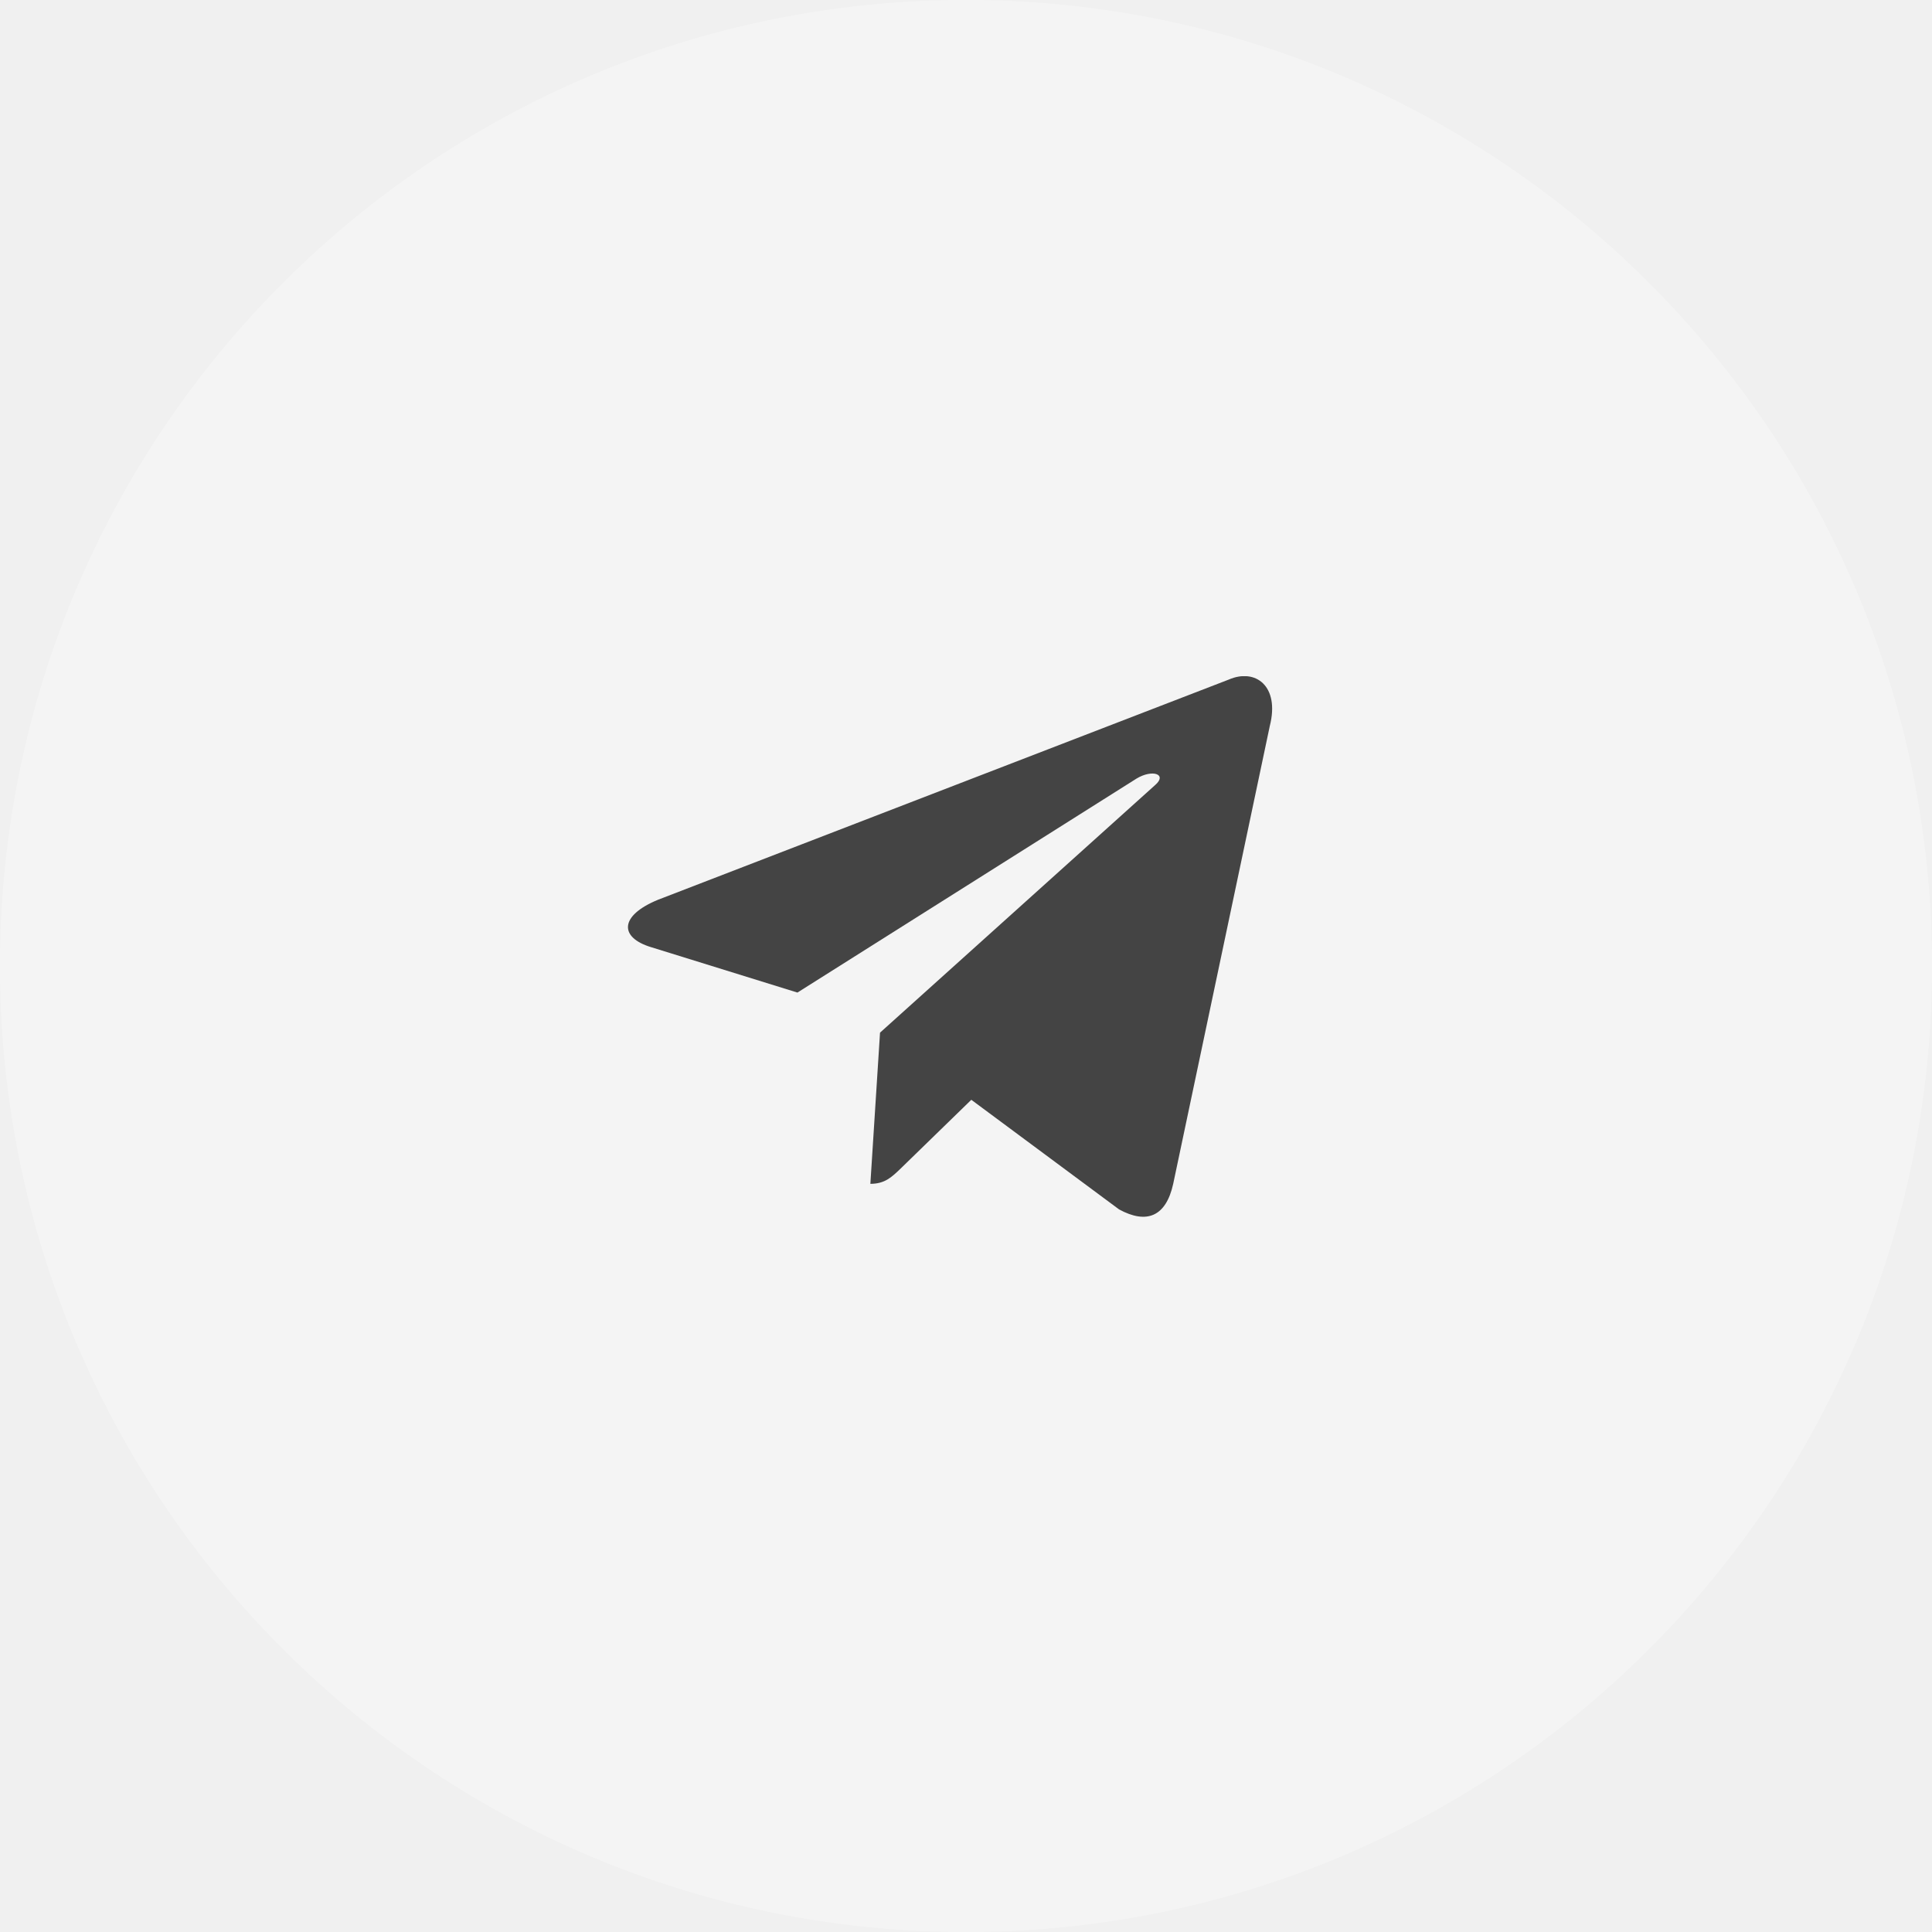
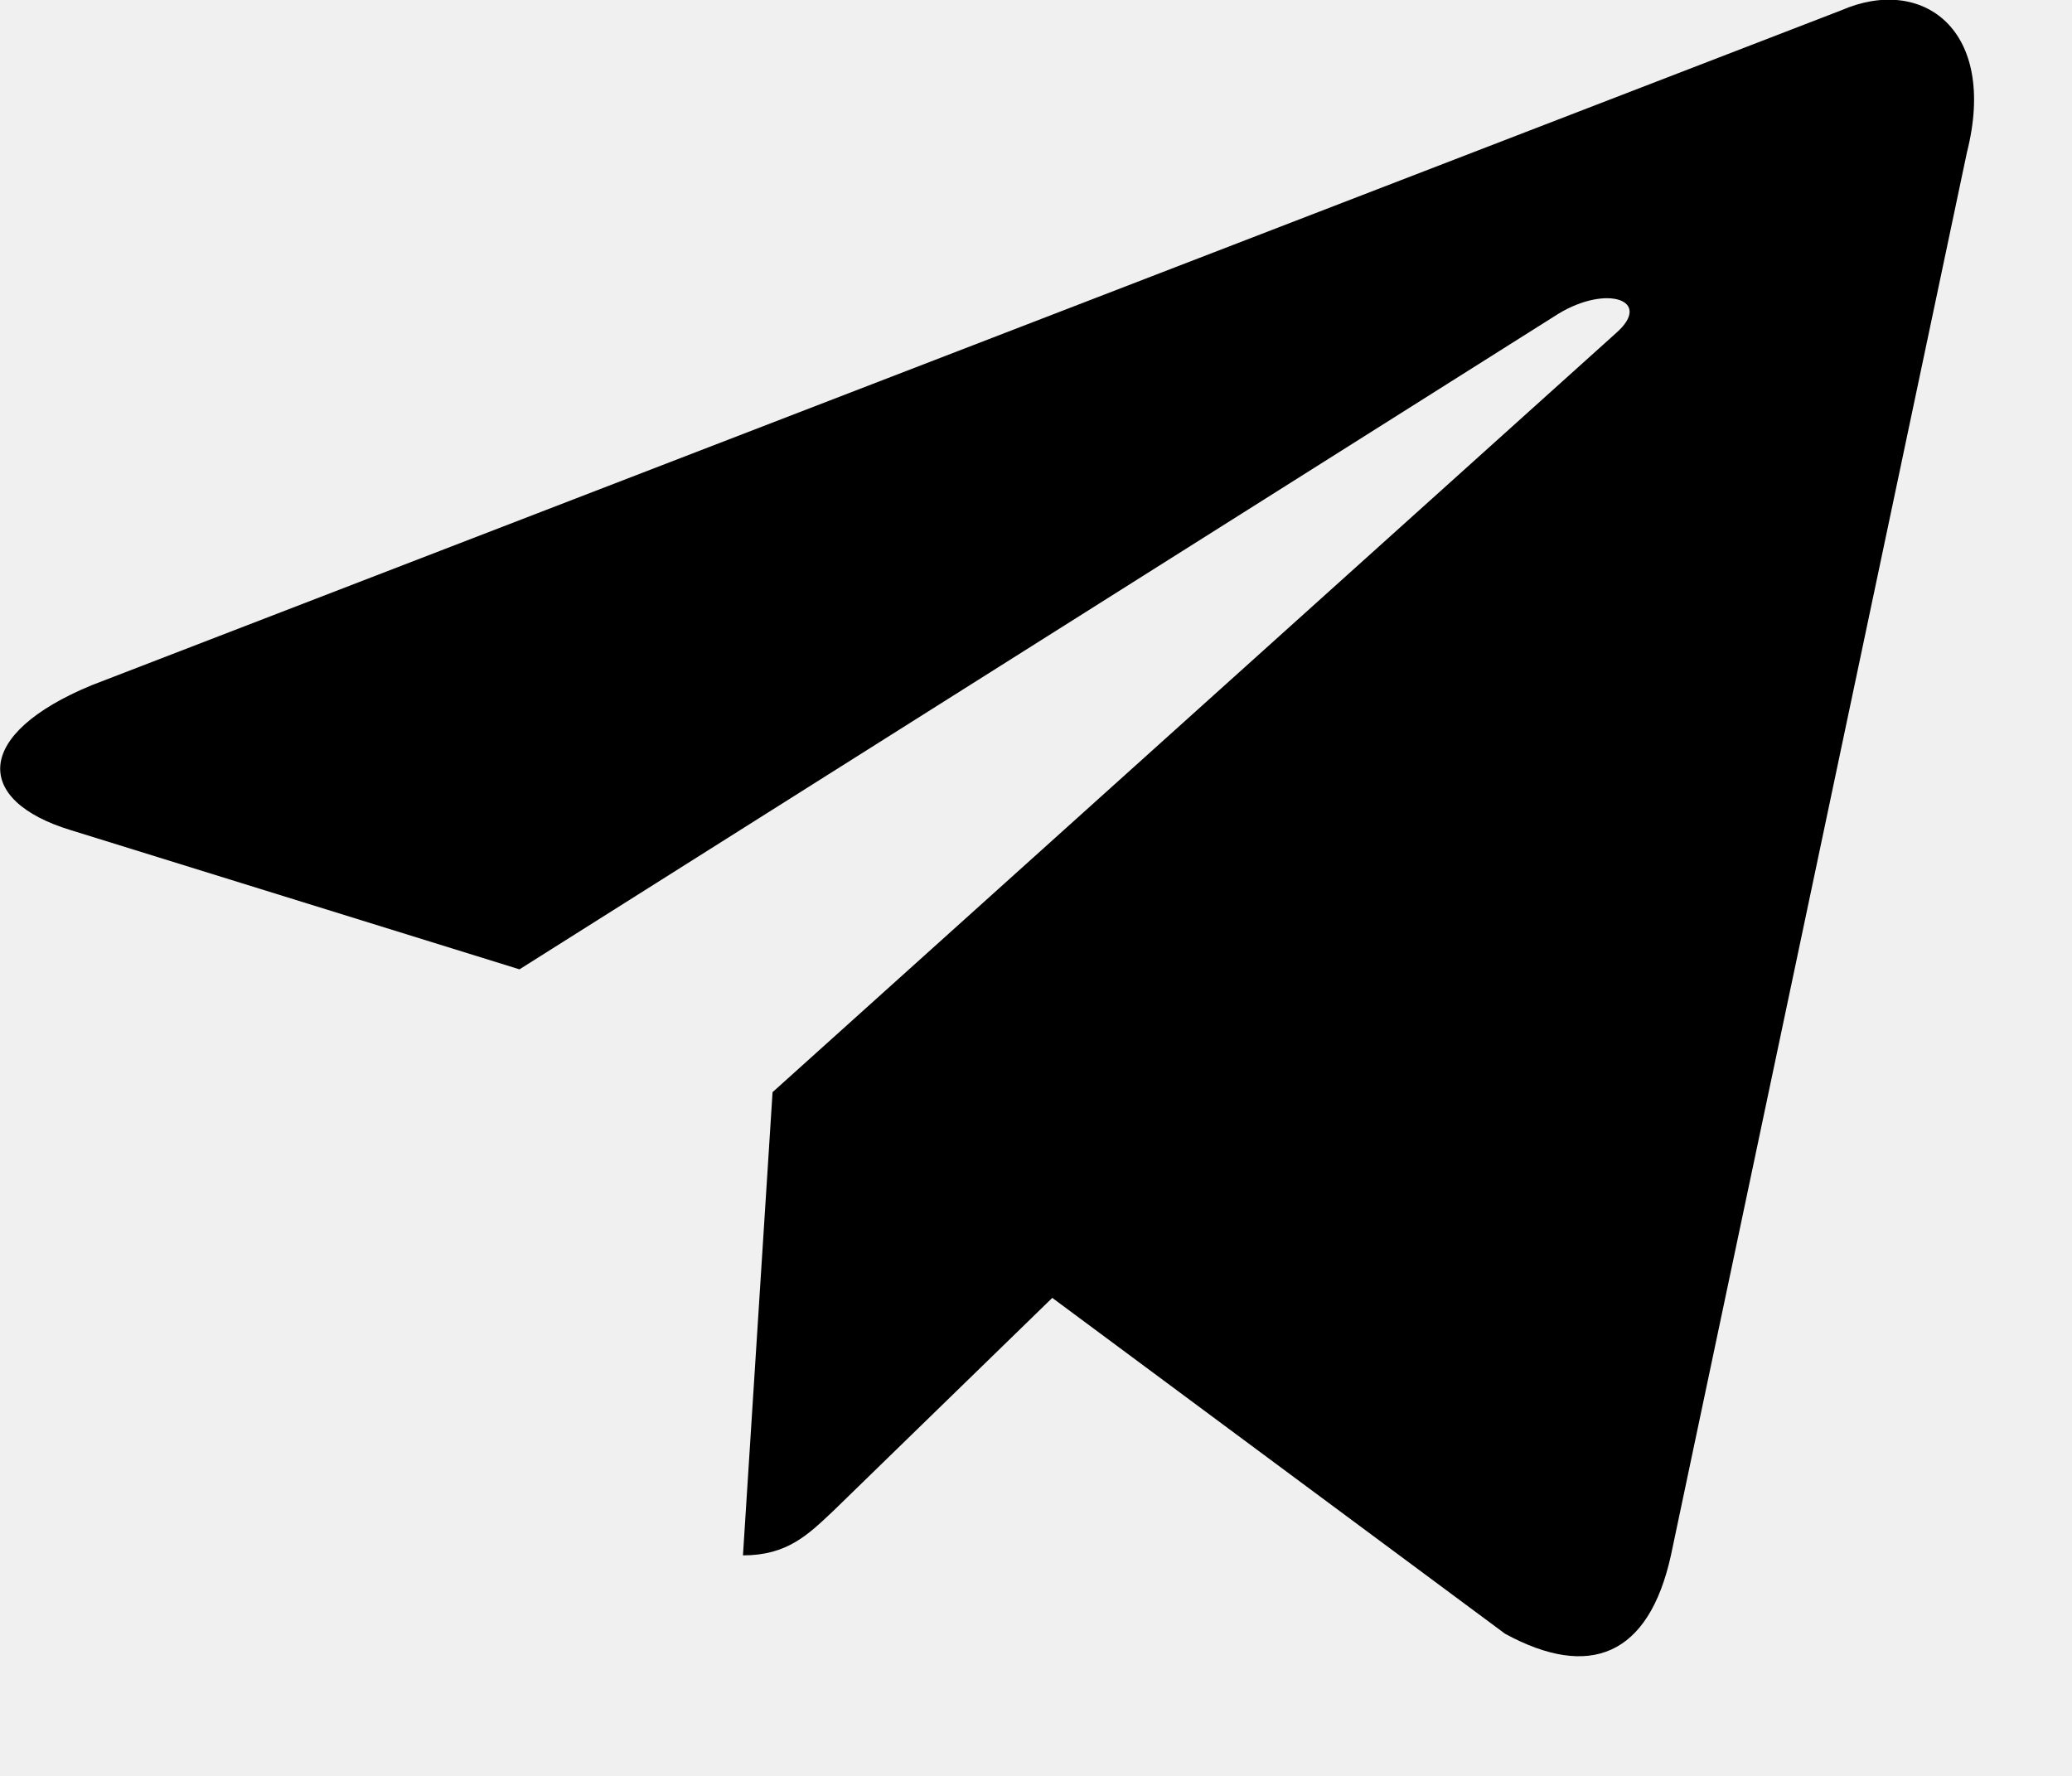
- <svg xmlns="http://www.w3.org/2000/svg" width="40" height="40" fill="none">
-   <circle cx="20" cy="20" r="20" fill="#fff" fill-opacity=".3" />
+ <svg xmlns="http://www.w3.org/2000/svg" width="14" height="12" fill="none">
  <g clip-path="url(#a)">
-     <path fill="#444" d="m25.44 14.07-11.82 4.56c-.8.33-.8.78-.14.98l3.03.94 7.02-4.43c.33-.2.64-.09.39.13l-5.7 5.13-.2 3.13c.3 0 .44-.14.61-.3l1.48-1.44 3.06 2.27c.57.31.97.15 1.12-.53l2-9.48c.21-.83-.3-1.2-.85-.96Z" />
+     <path fill="#000" d="M12.44.07.62 4.63c-.8.33-.8.78-.14.98l3.03.94 7.02-4.43c.33-.2.64-.09.39.13l-5.7 5.13-.2 3.13c.3 0 .44-.14.61-.3l1.48-1.44 3.06 2.27c.57.31.97.15 1.12-.53l2-9.48c.21-.83-.3-1.2-.85-.96Z" />
  </g>
  <defs>
    <clipPath id="a">
-       <path fill="#fff" d="M13 14h14v12H13z" />
+       <path fill="#fff" d="M0 0h14v12H0z" />
    </clipPath>
  </defs>
</svg>
